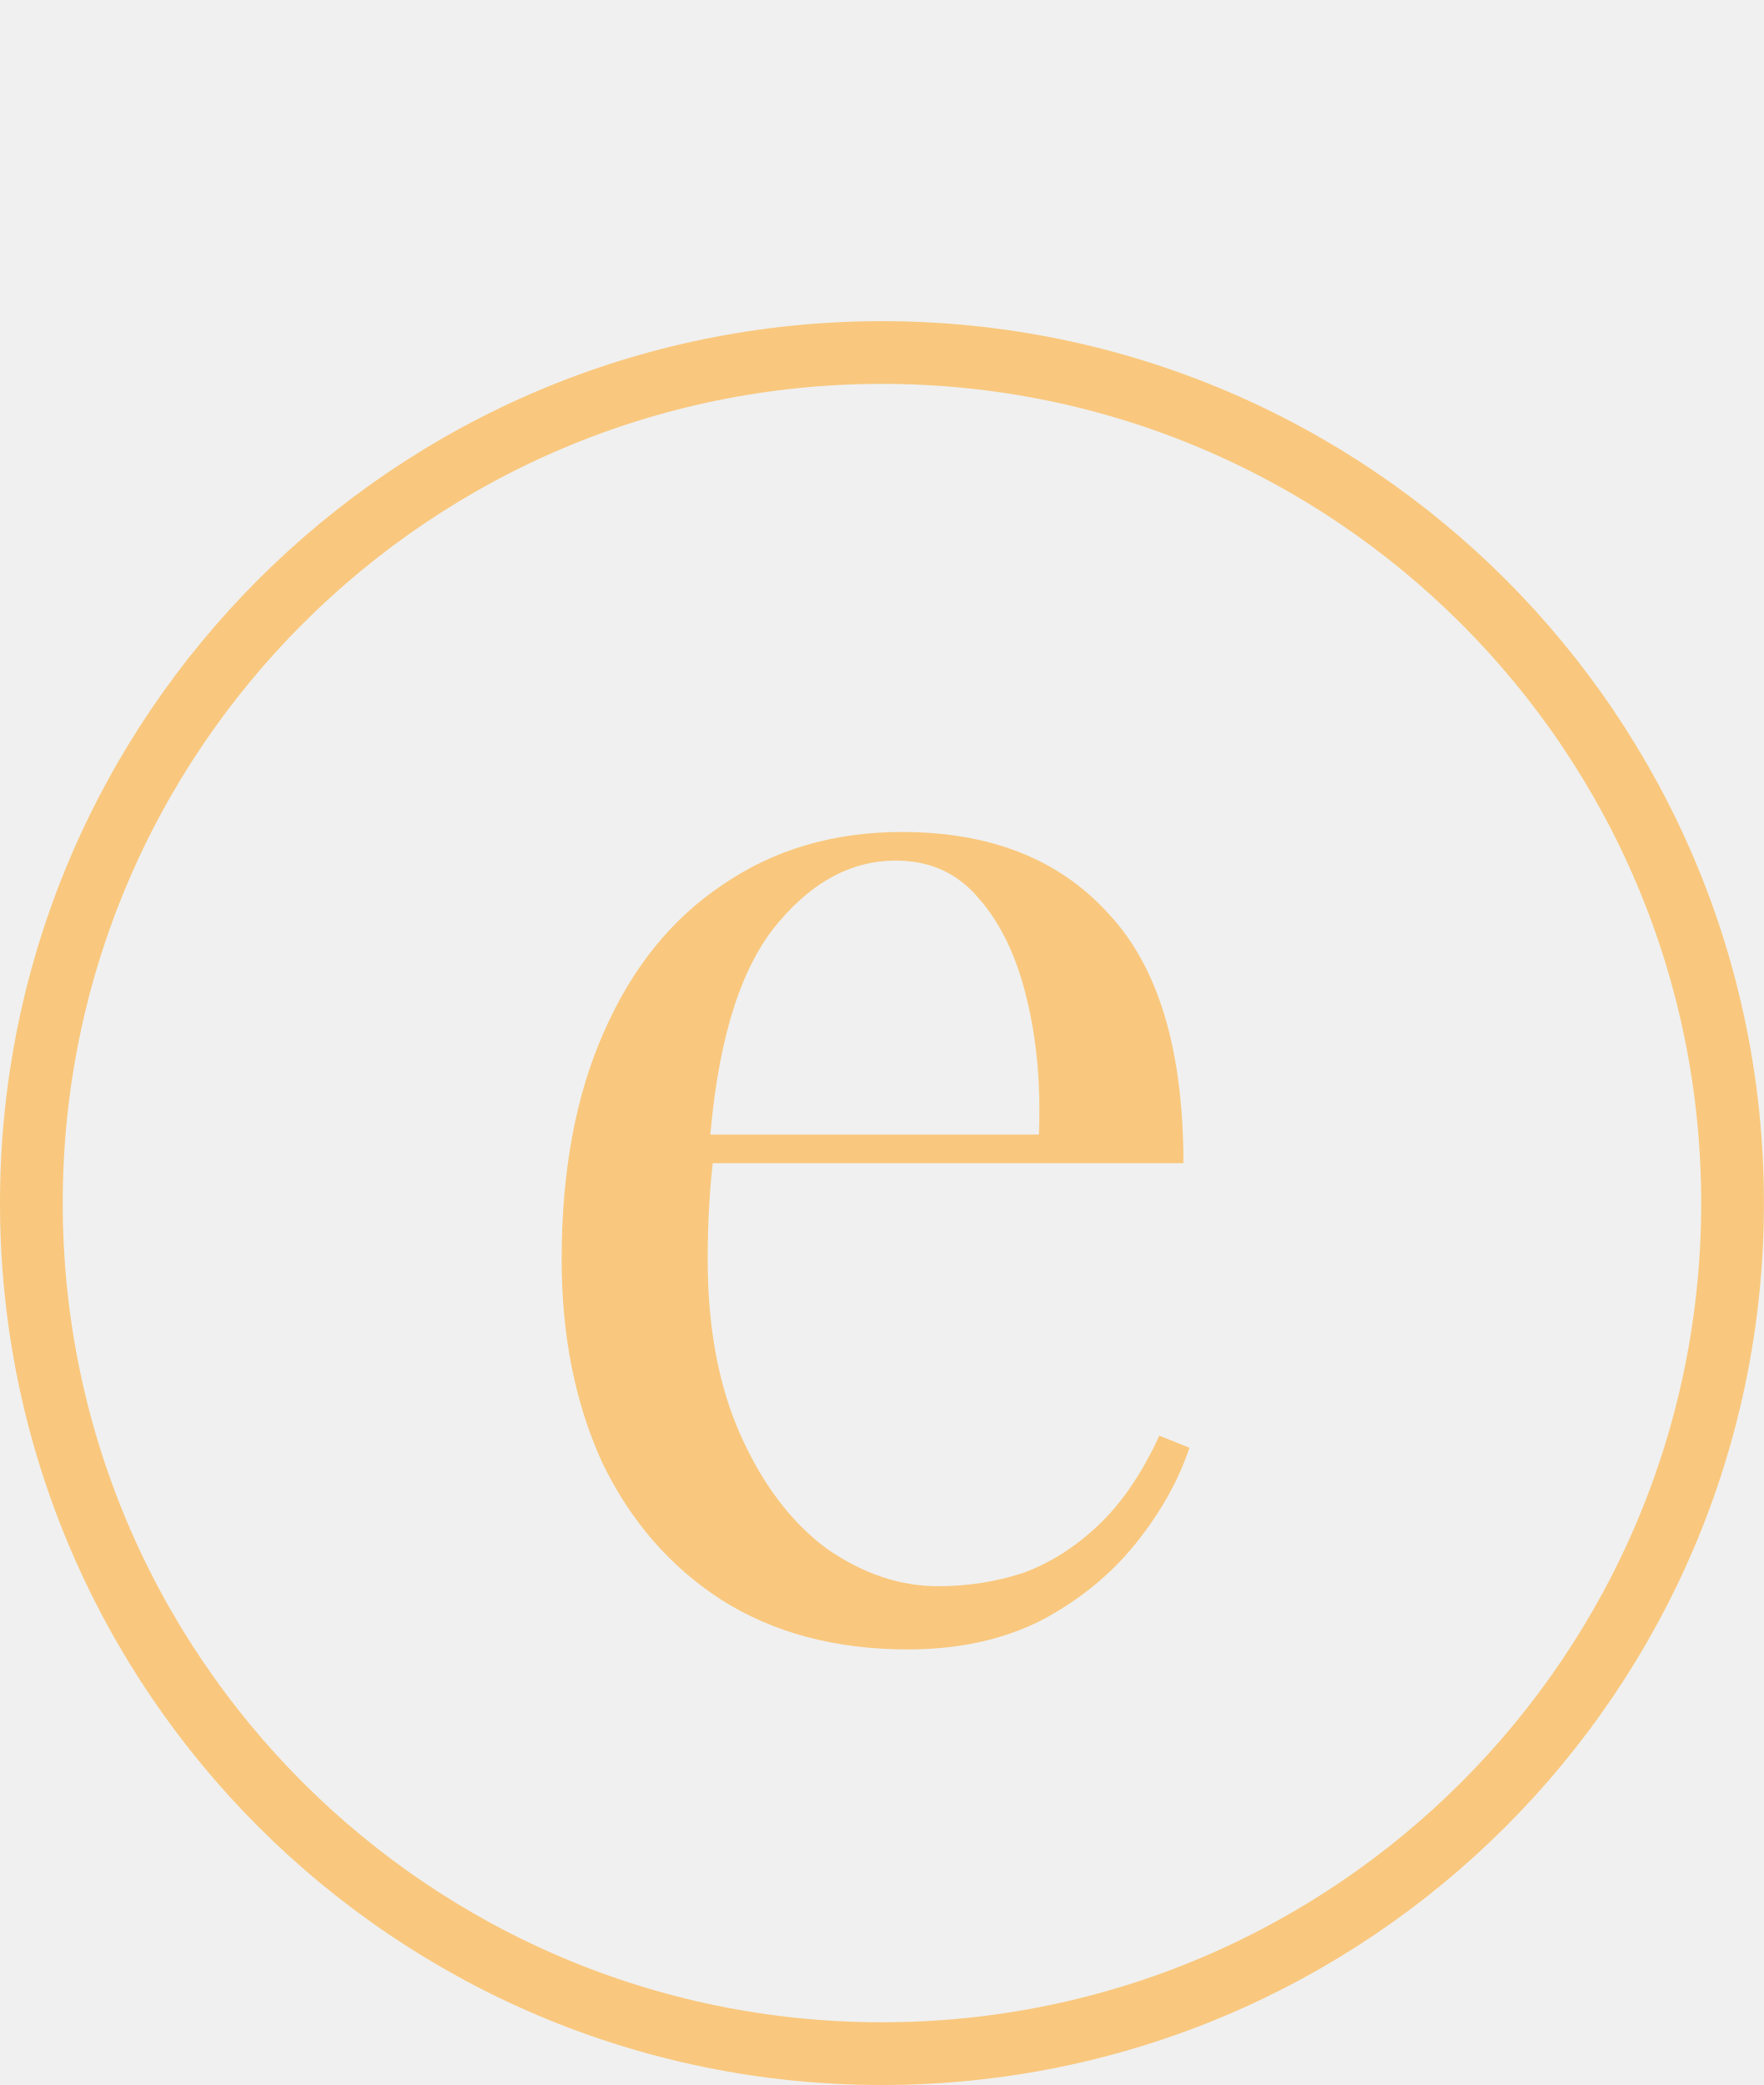
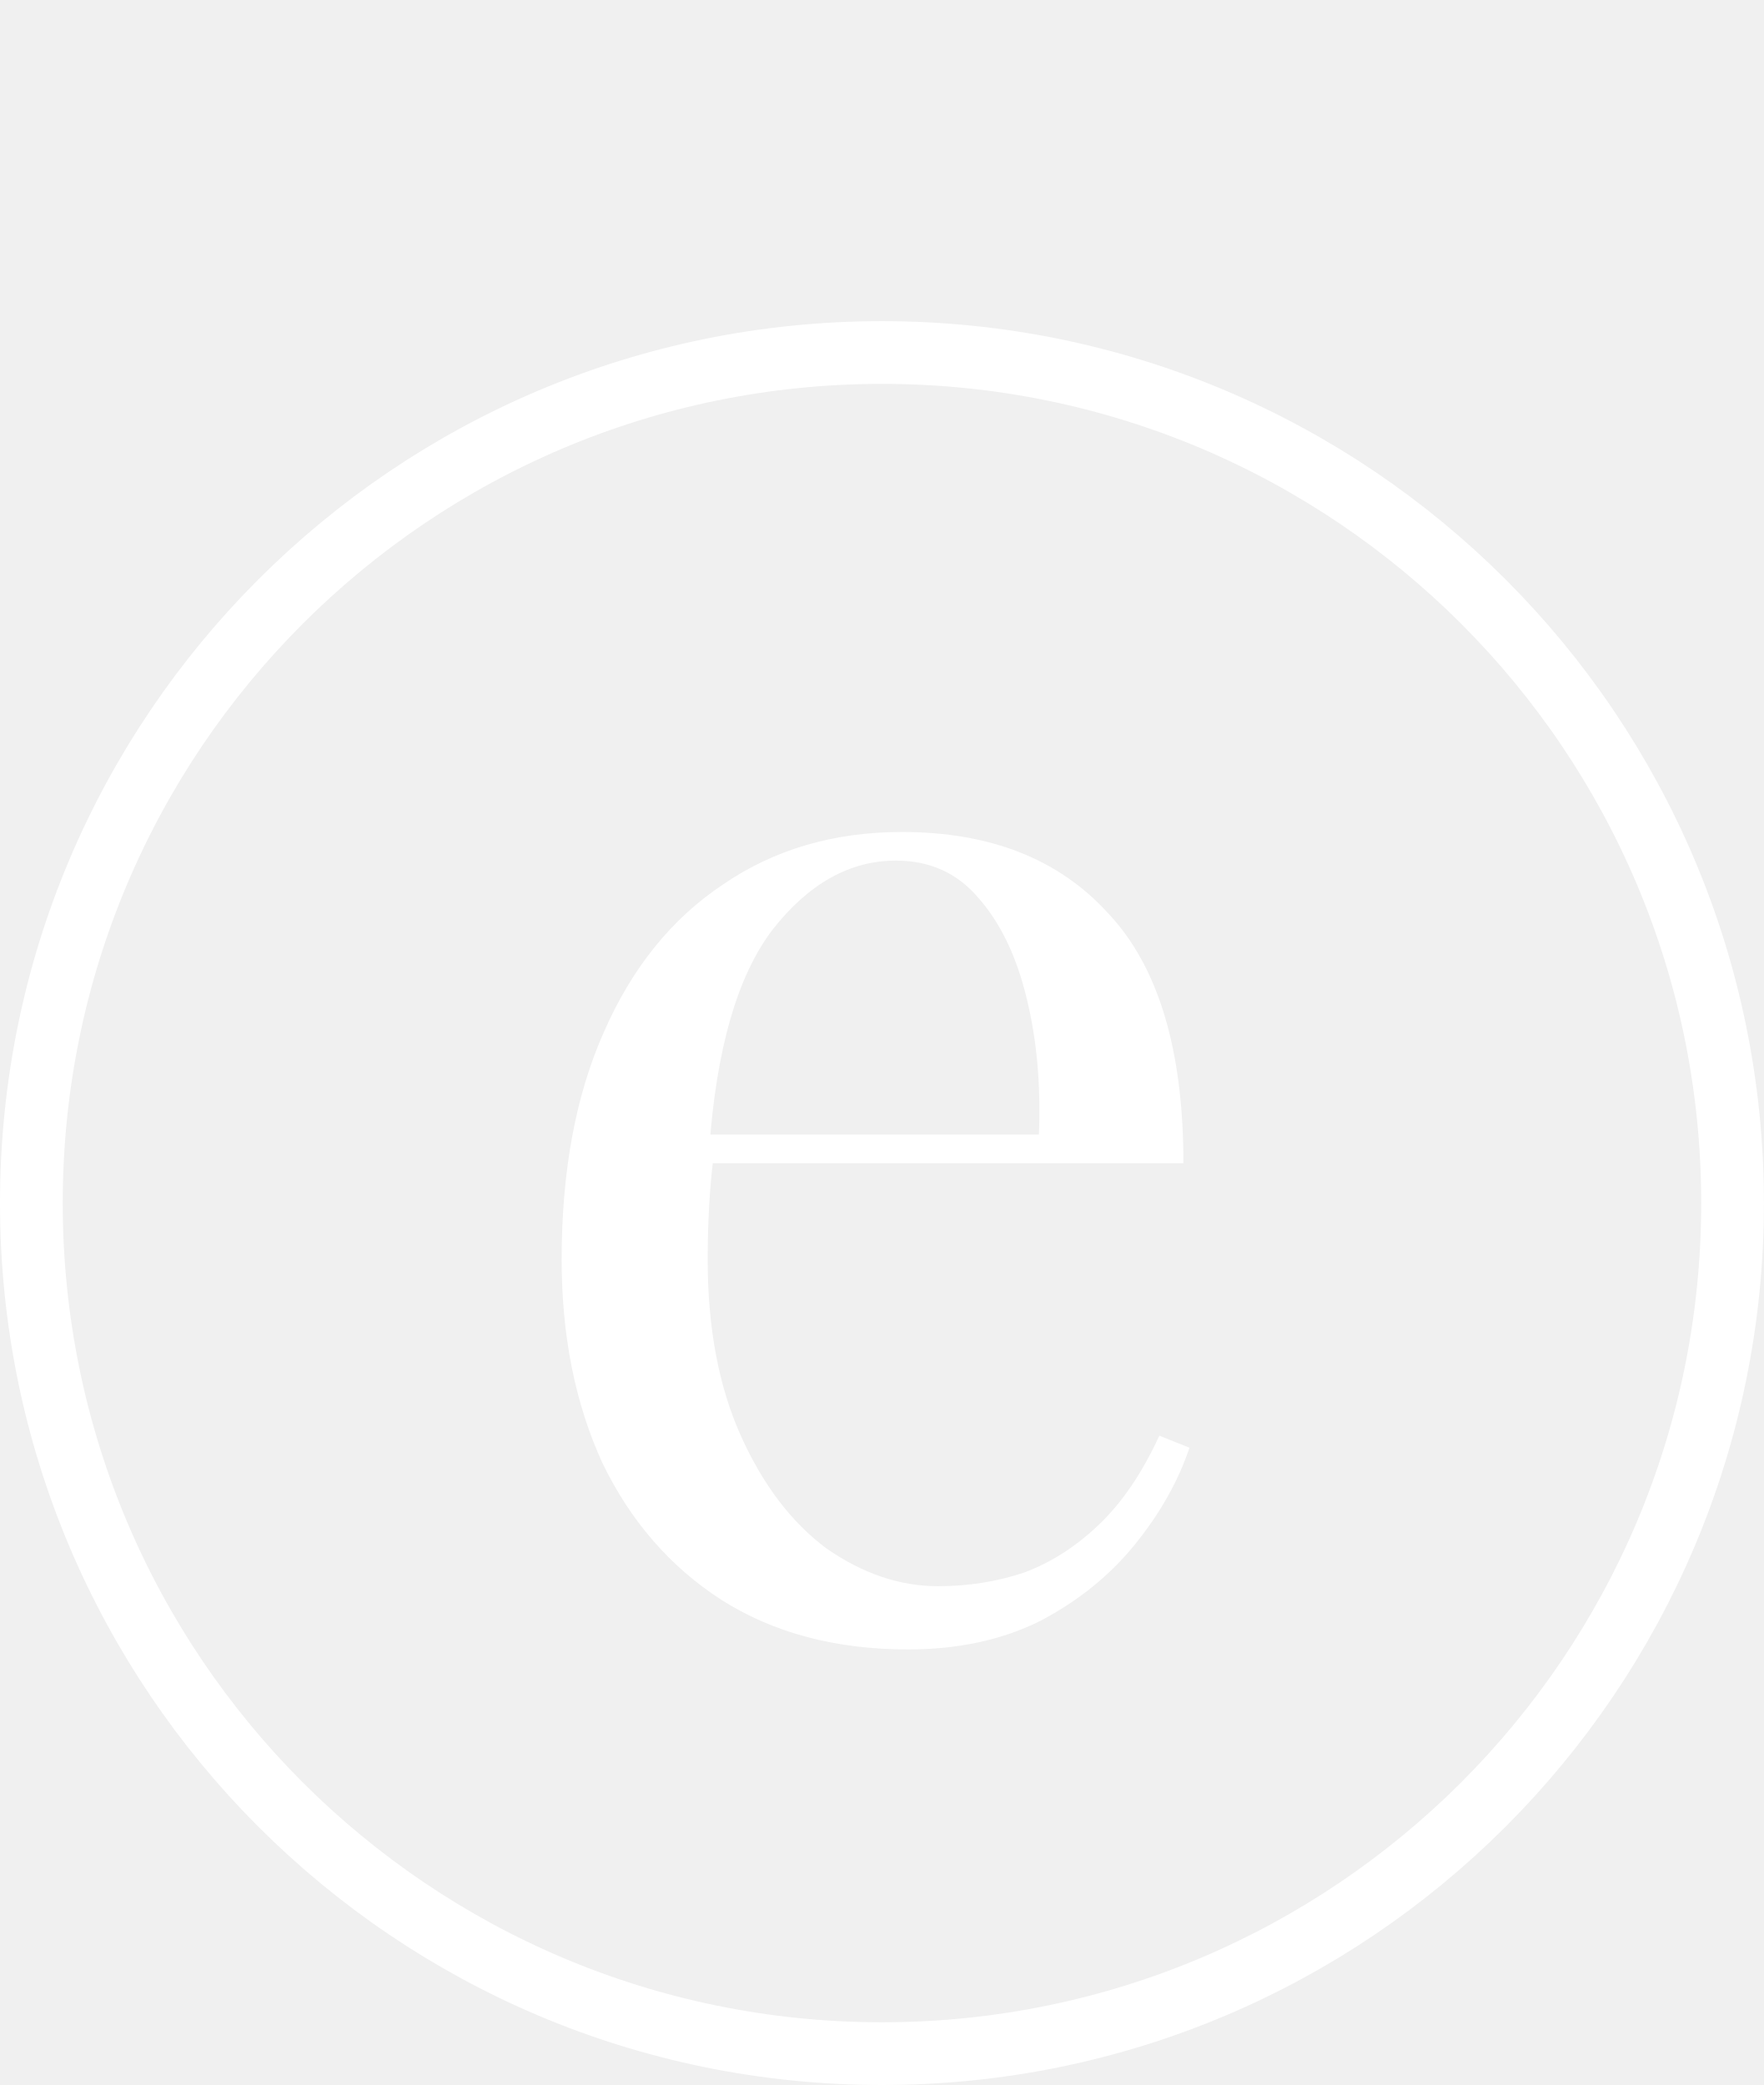
<svg xmlns="http://www.w3.org/2000/svg" width="703" height="831" viewBox="0 0 703 831" fill="none">
-   <circle cx="351.5" cy="479.5" r="339" stroke="#F9C87E" stroke-width="25" />
-   <path d="M359.442 331.6C394.642 331.6 422.042 342.4 441.642 364C461.642 385.2 471.642 418.4 471.642 463.6H259.842L259.242 452.2H414.042C414.842 432.6 413.242 414.6 409.242 398.2C405.242 381.4 398.842 368 390.042 358C381.642 348 370.642 343 357.042 343C338.642 343 322.242 352.2 307.842 370.6C293.842 389 285.442 418.2 282.642 458.2L284.442 460.6C283.642 466.6 283.042 473.2 282.642 480.4C282.242 487.6 282.042 494.8 282.042 502C282.042 529.2 286.442 552.6 295.242 572.2C304.042 591.8 315.442 606.8 329.442 617.2C343.842 627.2 358.642 632.2 373.842 632.2C385.842 632.2 397.242 630.4 408.042 626.8C418.842 622.8 428.842 616.4 438.042 607.6C447.242 598.8 455.242 587 462.042 572.2L474.042 577C469.642 590.2 462.442 603 452.442 615.4C442.442 627.8 429.842 638 414.642 646C399.442 653.6 381.842 657.4 361.842 657.4C333.042 657.4 308.242 650.8 287.442 637.6C267.042 624.4 251.242 606.2 240.042 583C229.242 559.4 223.842 532.4 223.842 502C223.842 466.8 229.442 436.6 240.642 411.4C251.842 385.8 267.642 366.2 288.042 352.6C308.442 338.6 332.242 331.6 359.442 331.6Z" fill="#F9C87E" />
+   <circle cx="351.5" cy="479.5" r="339" stroke="#ffffff" stroke-width="25" />
+   <path d="M359.442 331.6C394.642 331.6 422.042 342.4 441.642 364C461.642 385.2 471.642 418.4 471.642 463.6H259.842L259.242 452.2H414.042C414.842 432.6 413.242 414.6 409.242 398.2C405.242 381.4 398.842 368 390.042 358C381.642 348 370.642 343 357.042 343C338.642 343 322.242 352.2 307.842 370.6C293.842 389 285.442 418.2 282.642 458.2L284.442 460.6C283.642 466.6 283.042 473.2 282.642 480.4C282.242 487.6 282.042 494.8 282.042 502C282.042 529.2 286.442 552.6 295.242 572.2C304.042 591.8 315.442 606.8 329.442 617.2C343.842 627.2 358.642 632.2 373.842 632.2C385.842 632.2 397.242 630.4 408.042 626.8C418.842 622.8 428.842 616.4 438.042 607.6C447.242 598.8 455.242 587 462.042 572.2L474.042 577C469.642 590.2 462.442 603 452.442 615.4C442.442 627.8 429.842 638 414.642 646C399.442 653.6 381.842 657.4 361.842 657.4C333.042 657.4 308.242 650.8 287.442 637.6C267.042 624.4 251.242 606.2 240.042 583C229.242 559.4 223.842 532.4 223.842 502C223.842 466.8 229.442 436.6 240.642 411.4C251.842 385.8 267.642 366.2 288.042 352.6C308.442 338.6 332.242 331.6 359.442 331.6Z" fill="#ffffff" />
</svg>
